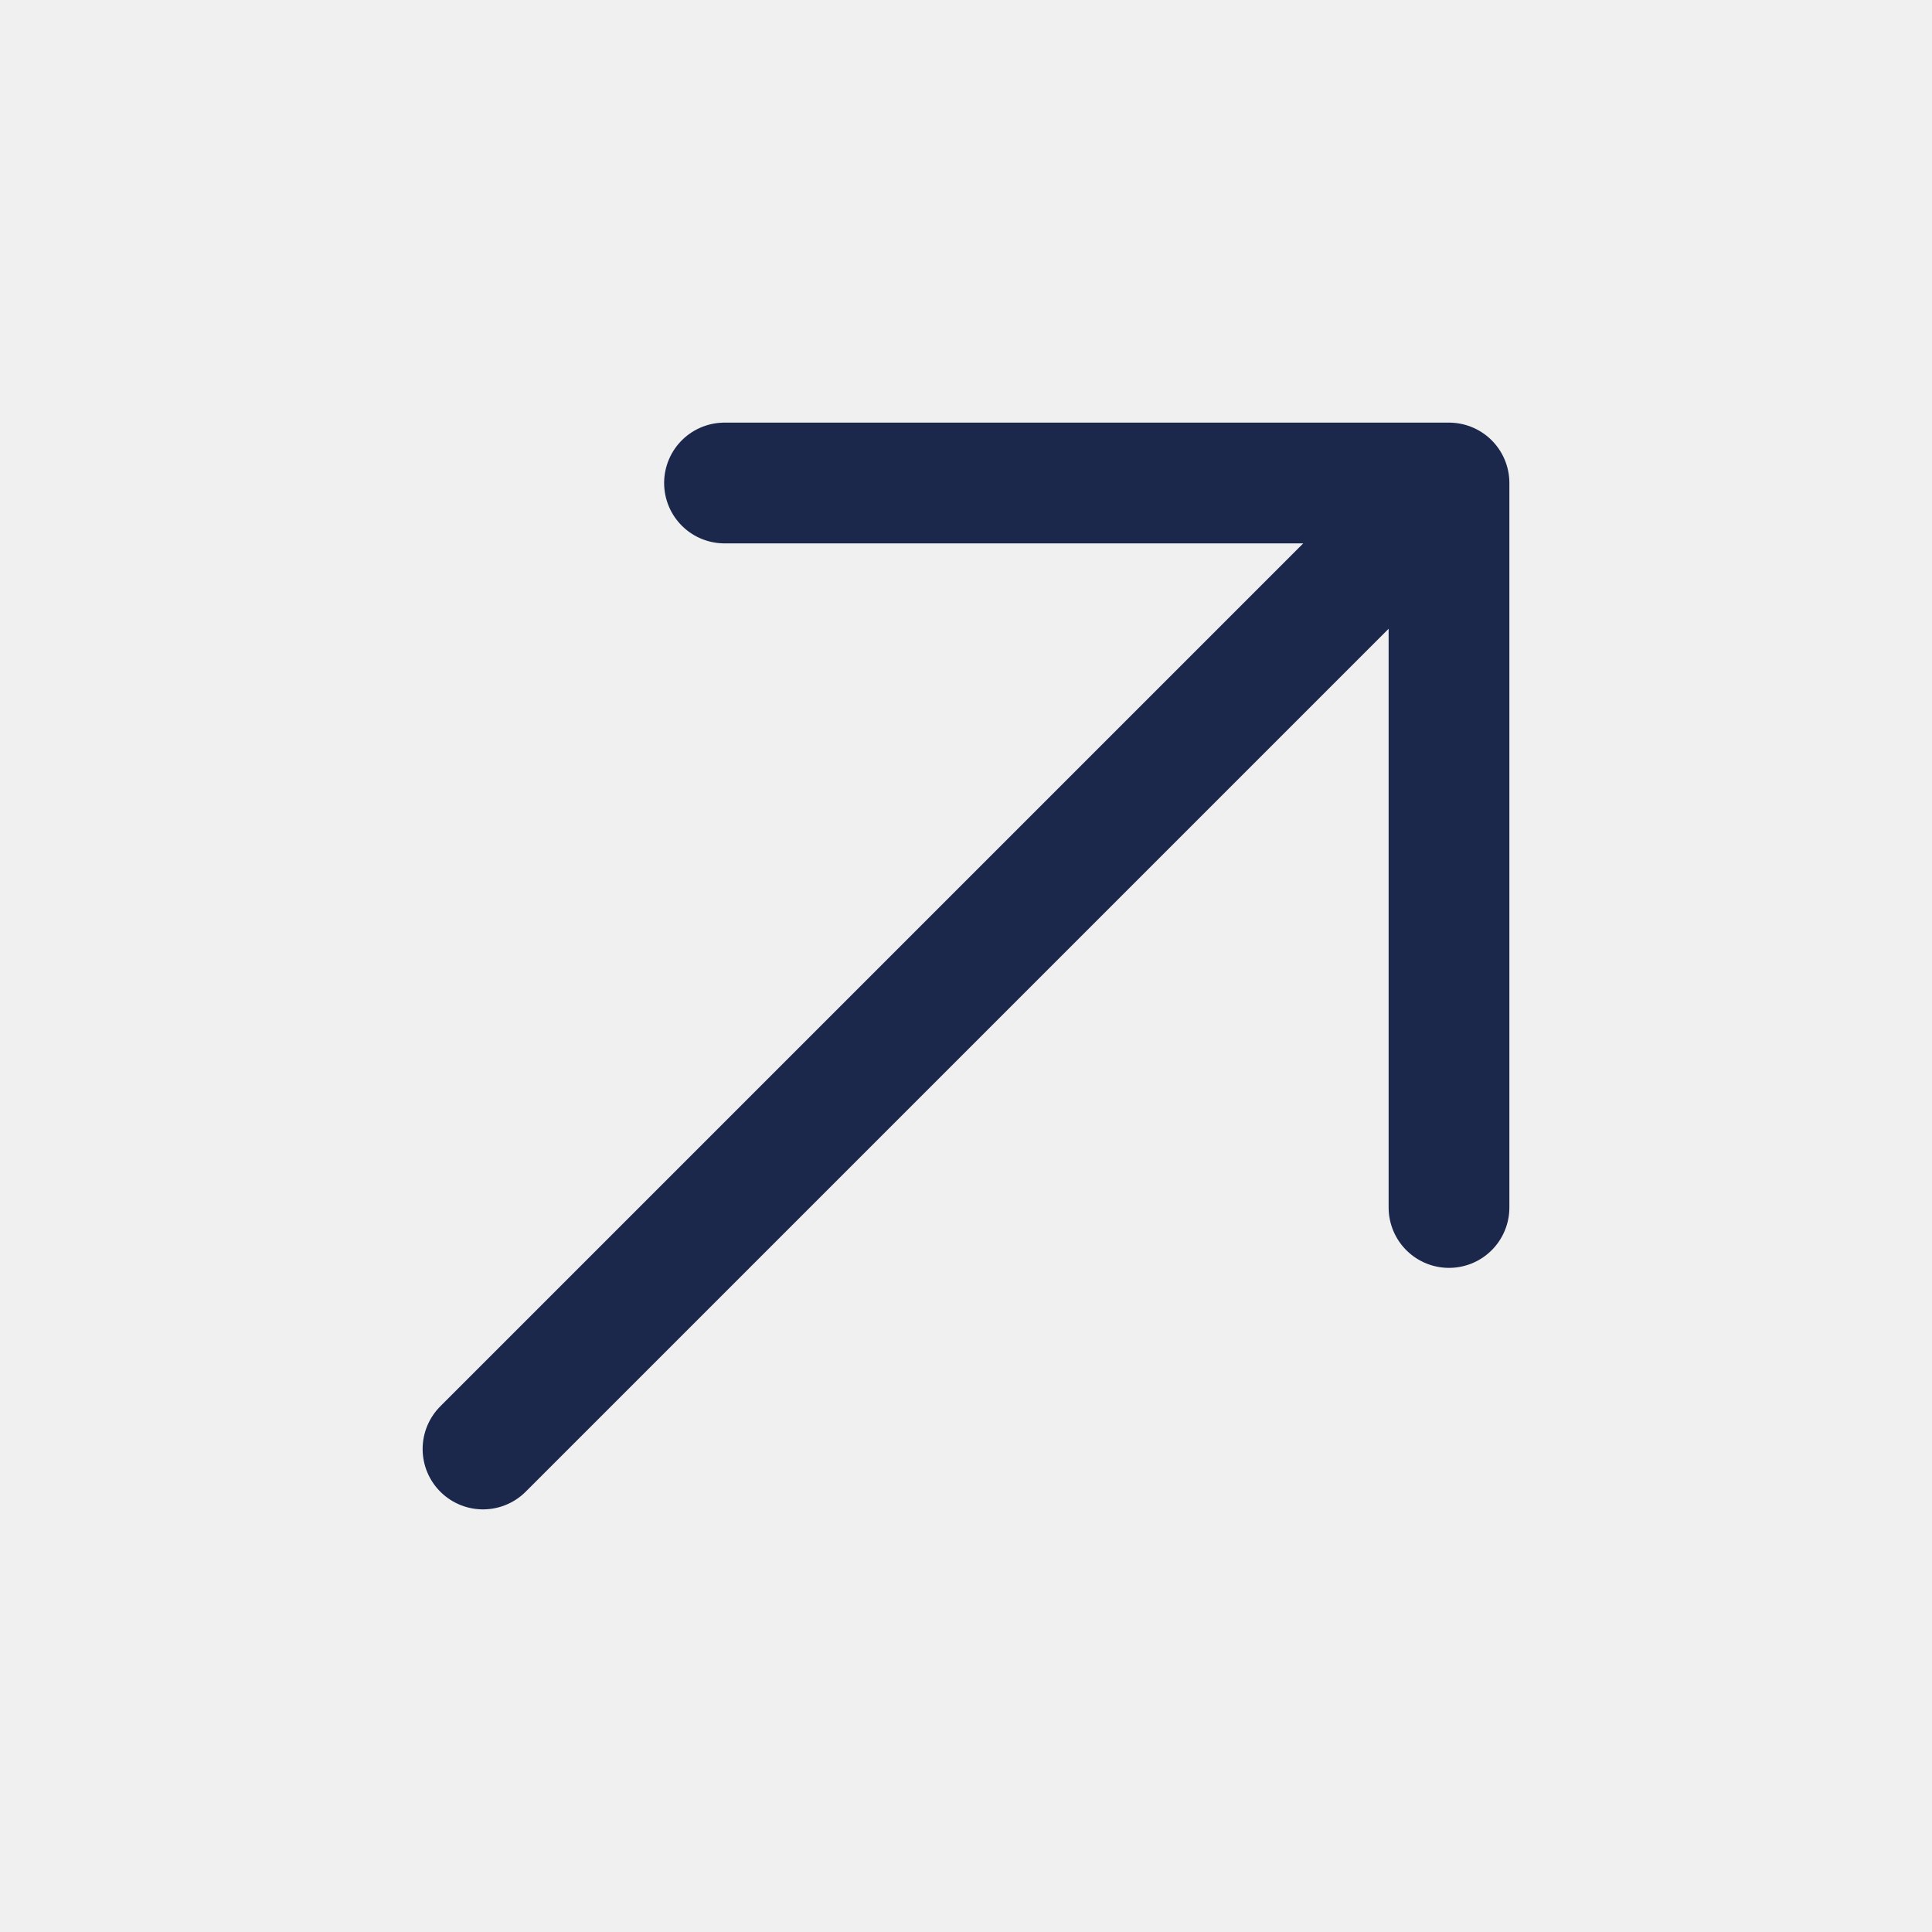
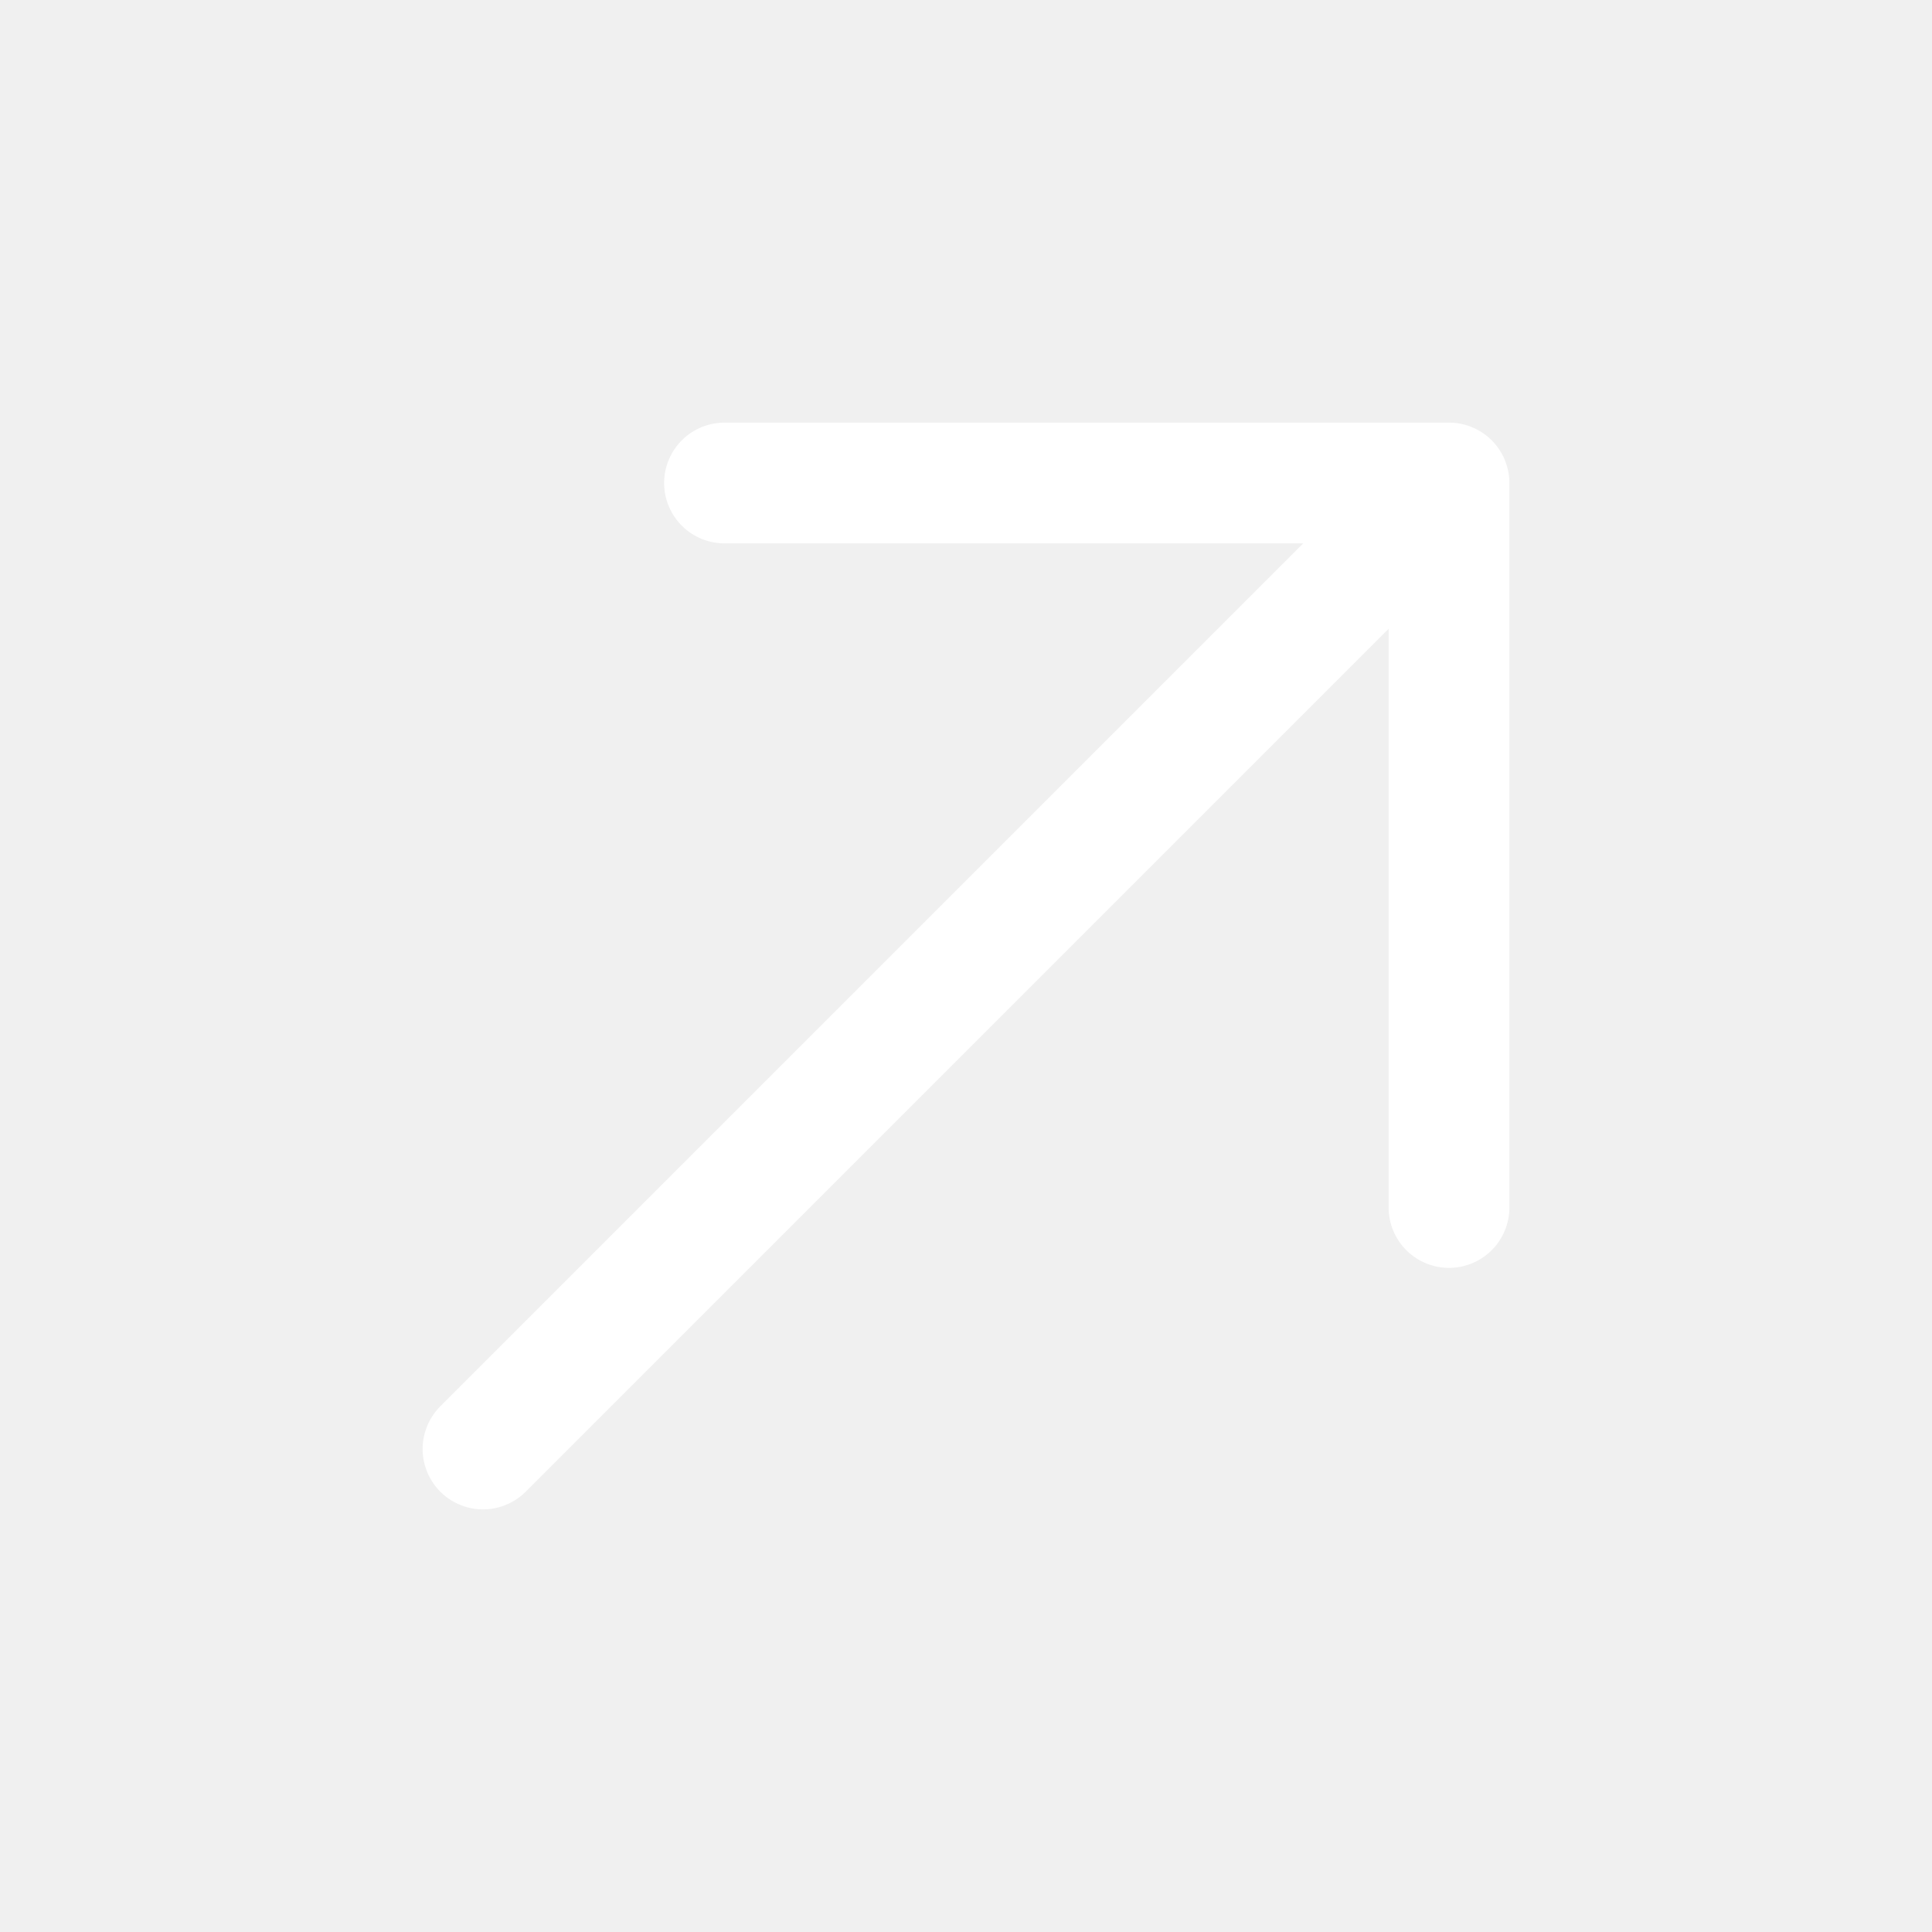
<svg xmlns="http://www.w3.org/2000/svg" width="800px" height="800px" viewBox="0 0 24 24" fill="none">
-   <path d="M6 18L18 6M18 6H9M18 6V15" stroke="#1C274C" stroke-width="1.5" stroke-linecap="round" stroke-linejoin="round" />
+   <path d="M6 18L18 6M18 6H9M18 6V15" stroke="#ffffff" stroke-width="1.5" stroke-linecap="round" stroke-linejoin="round" />
</svg>
